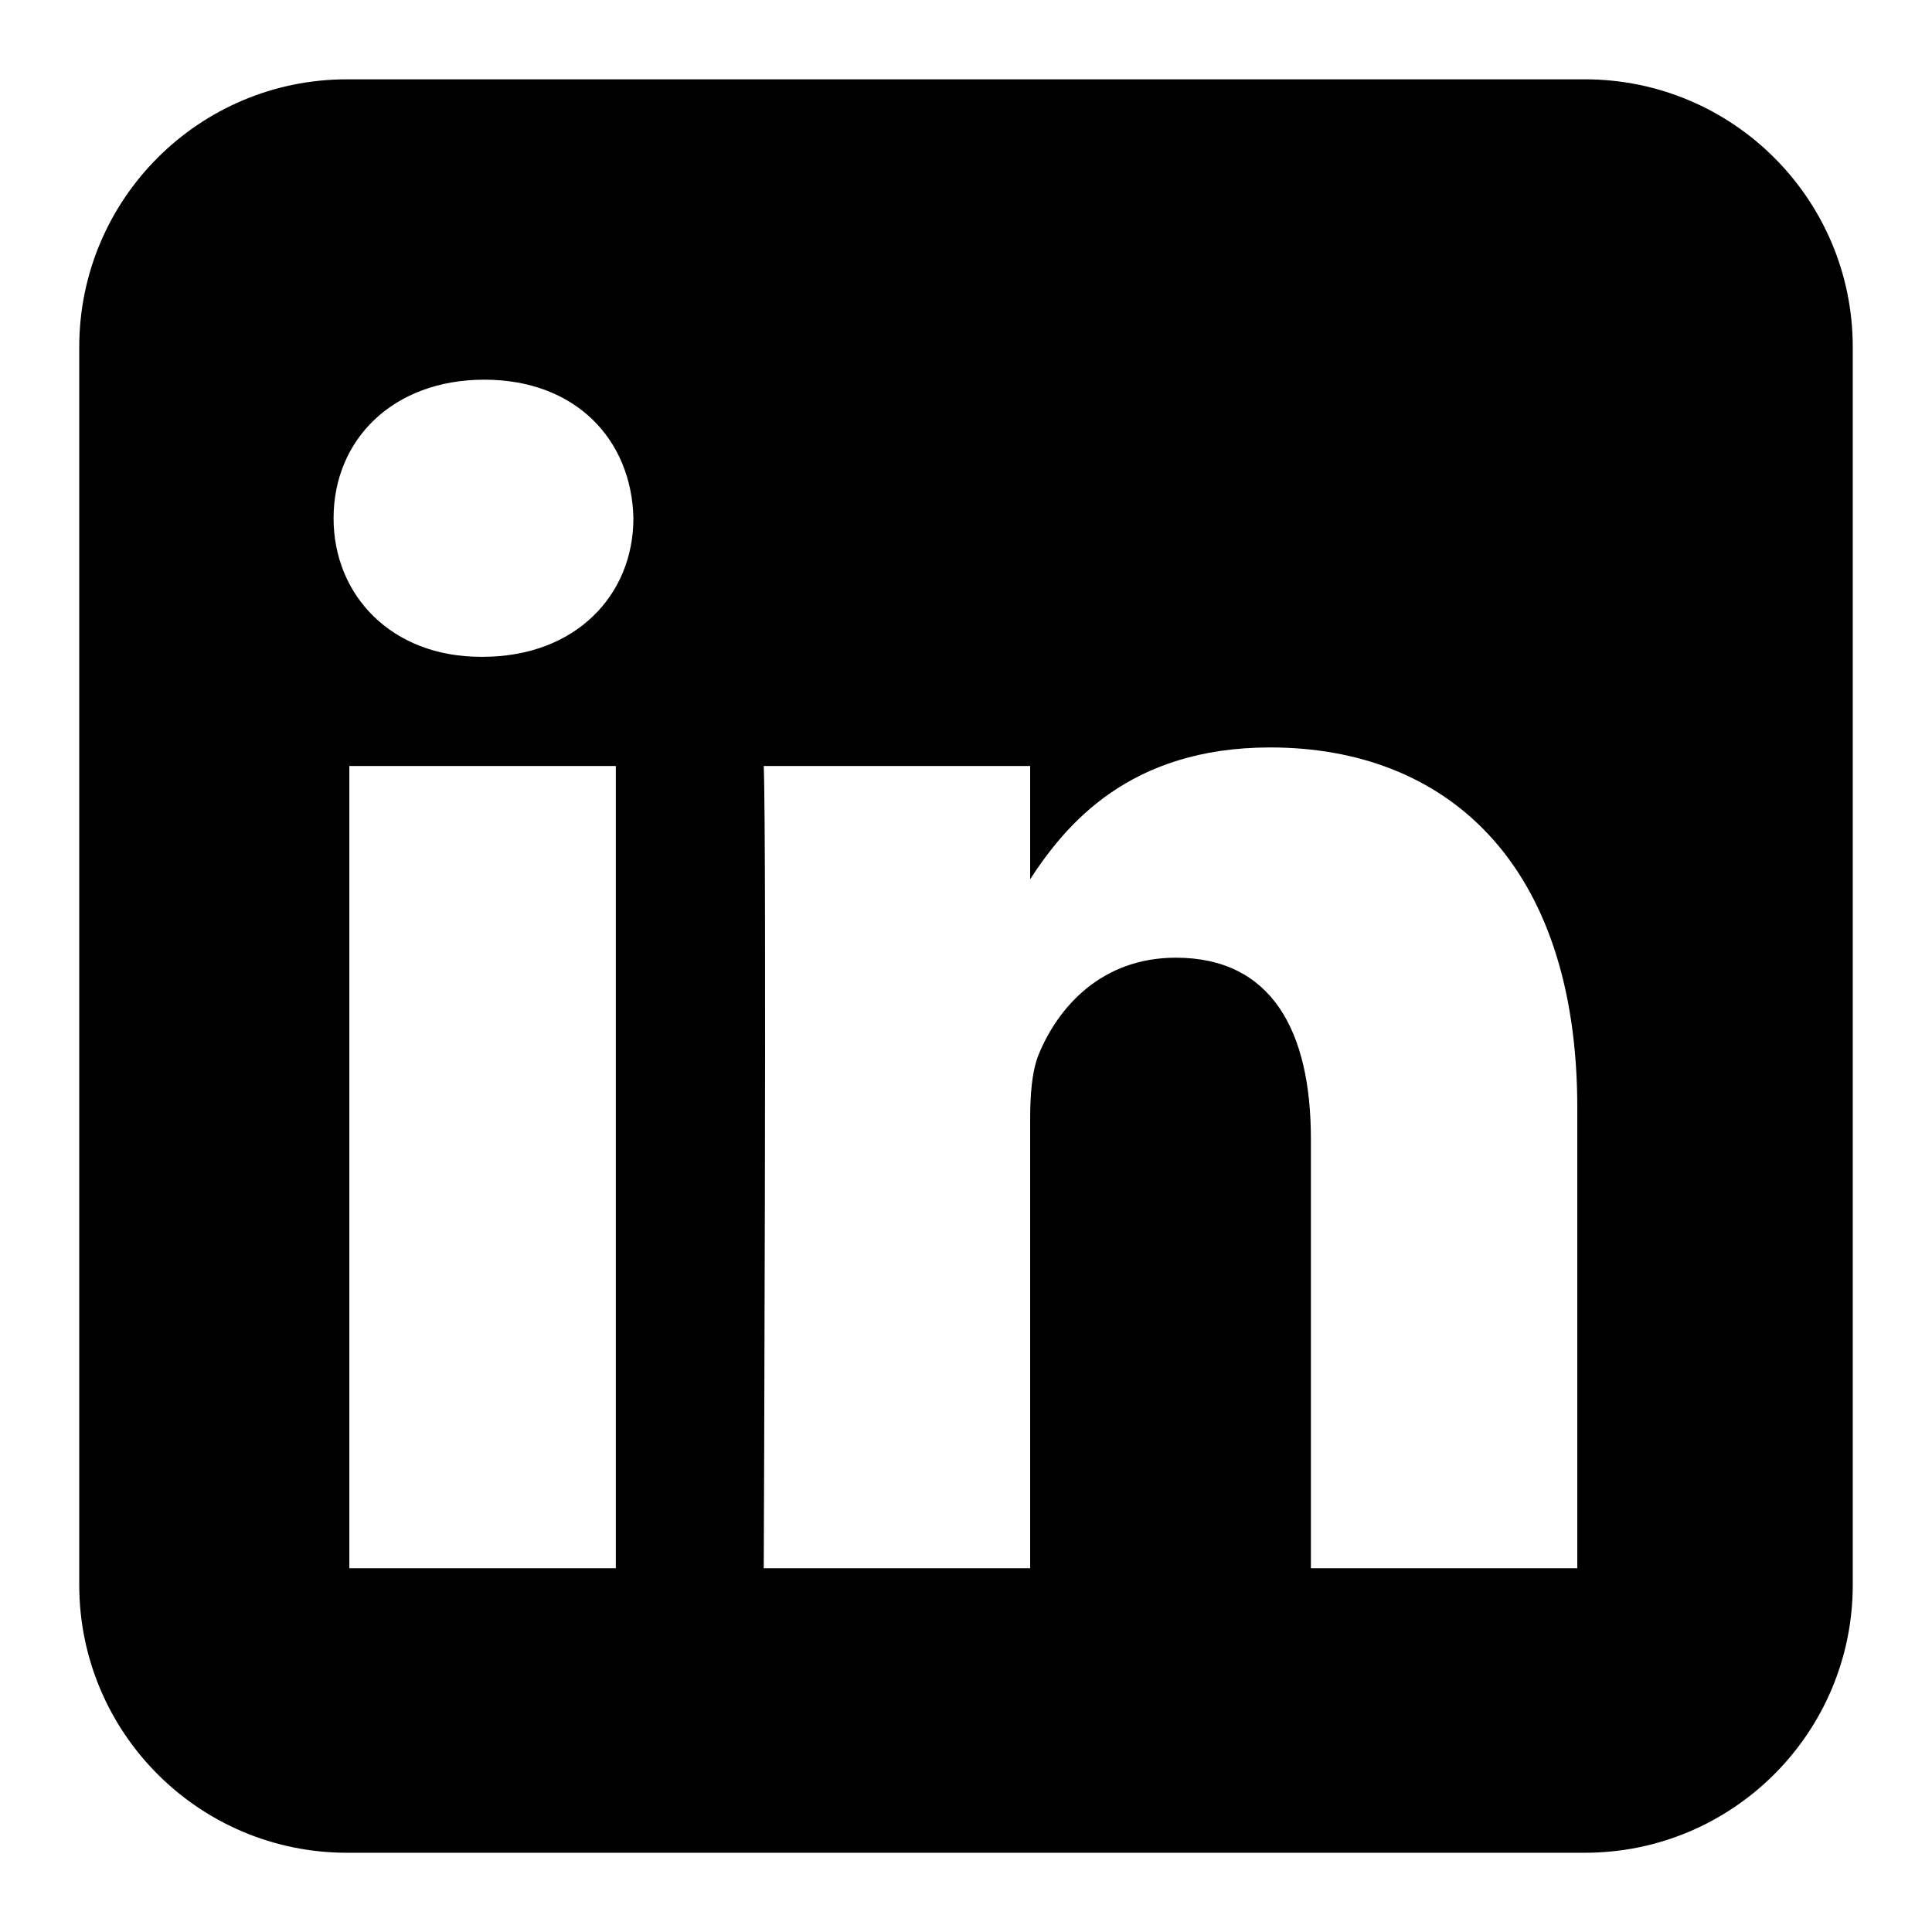
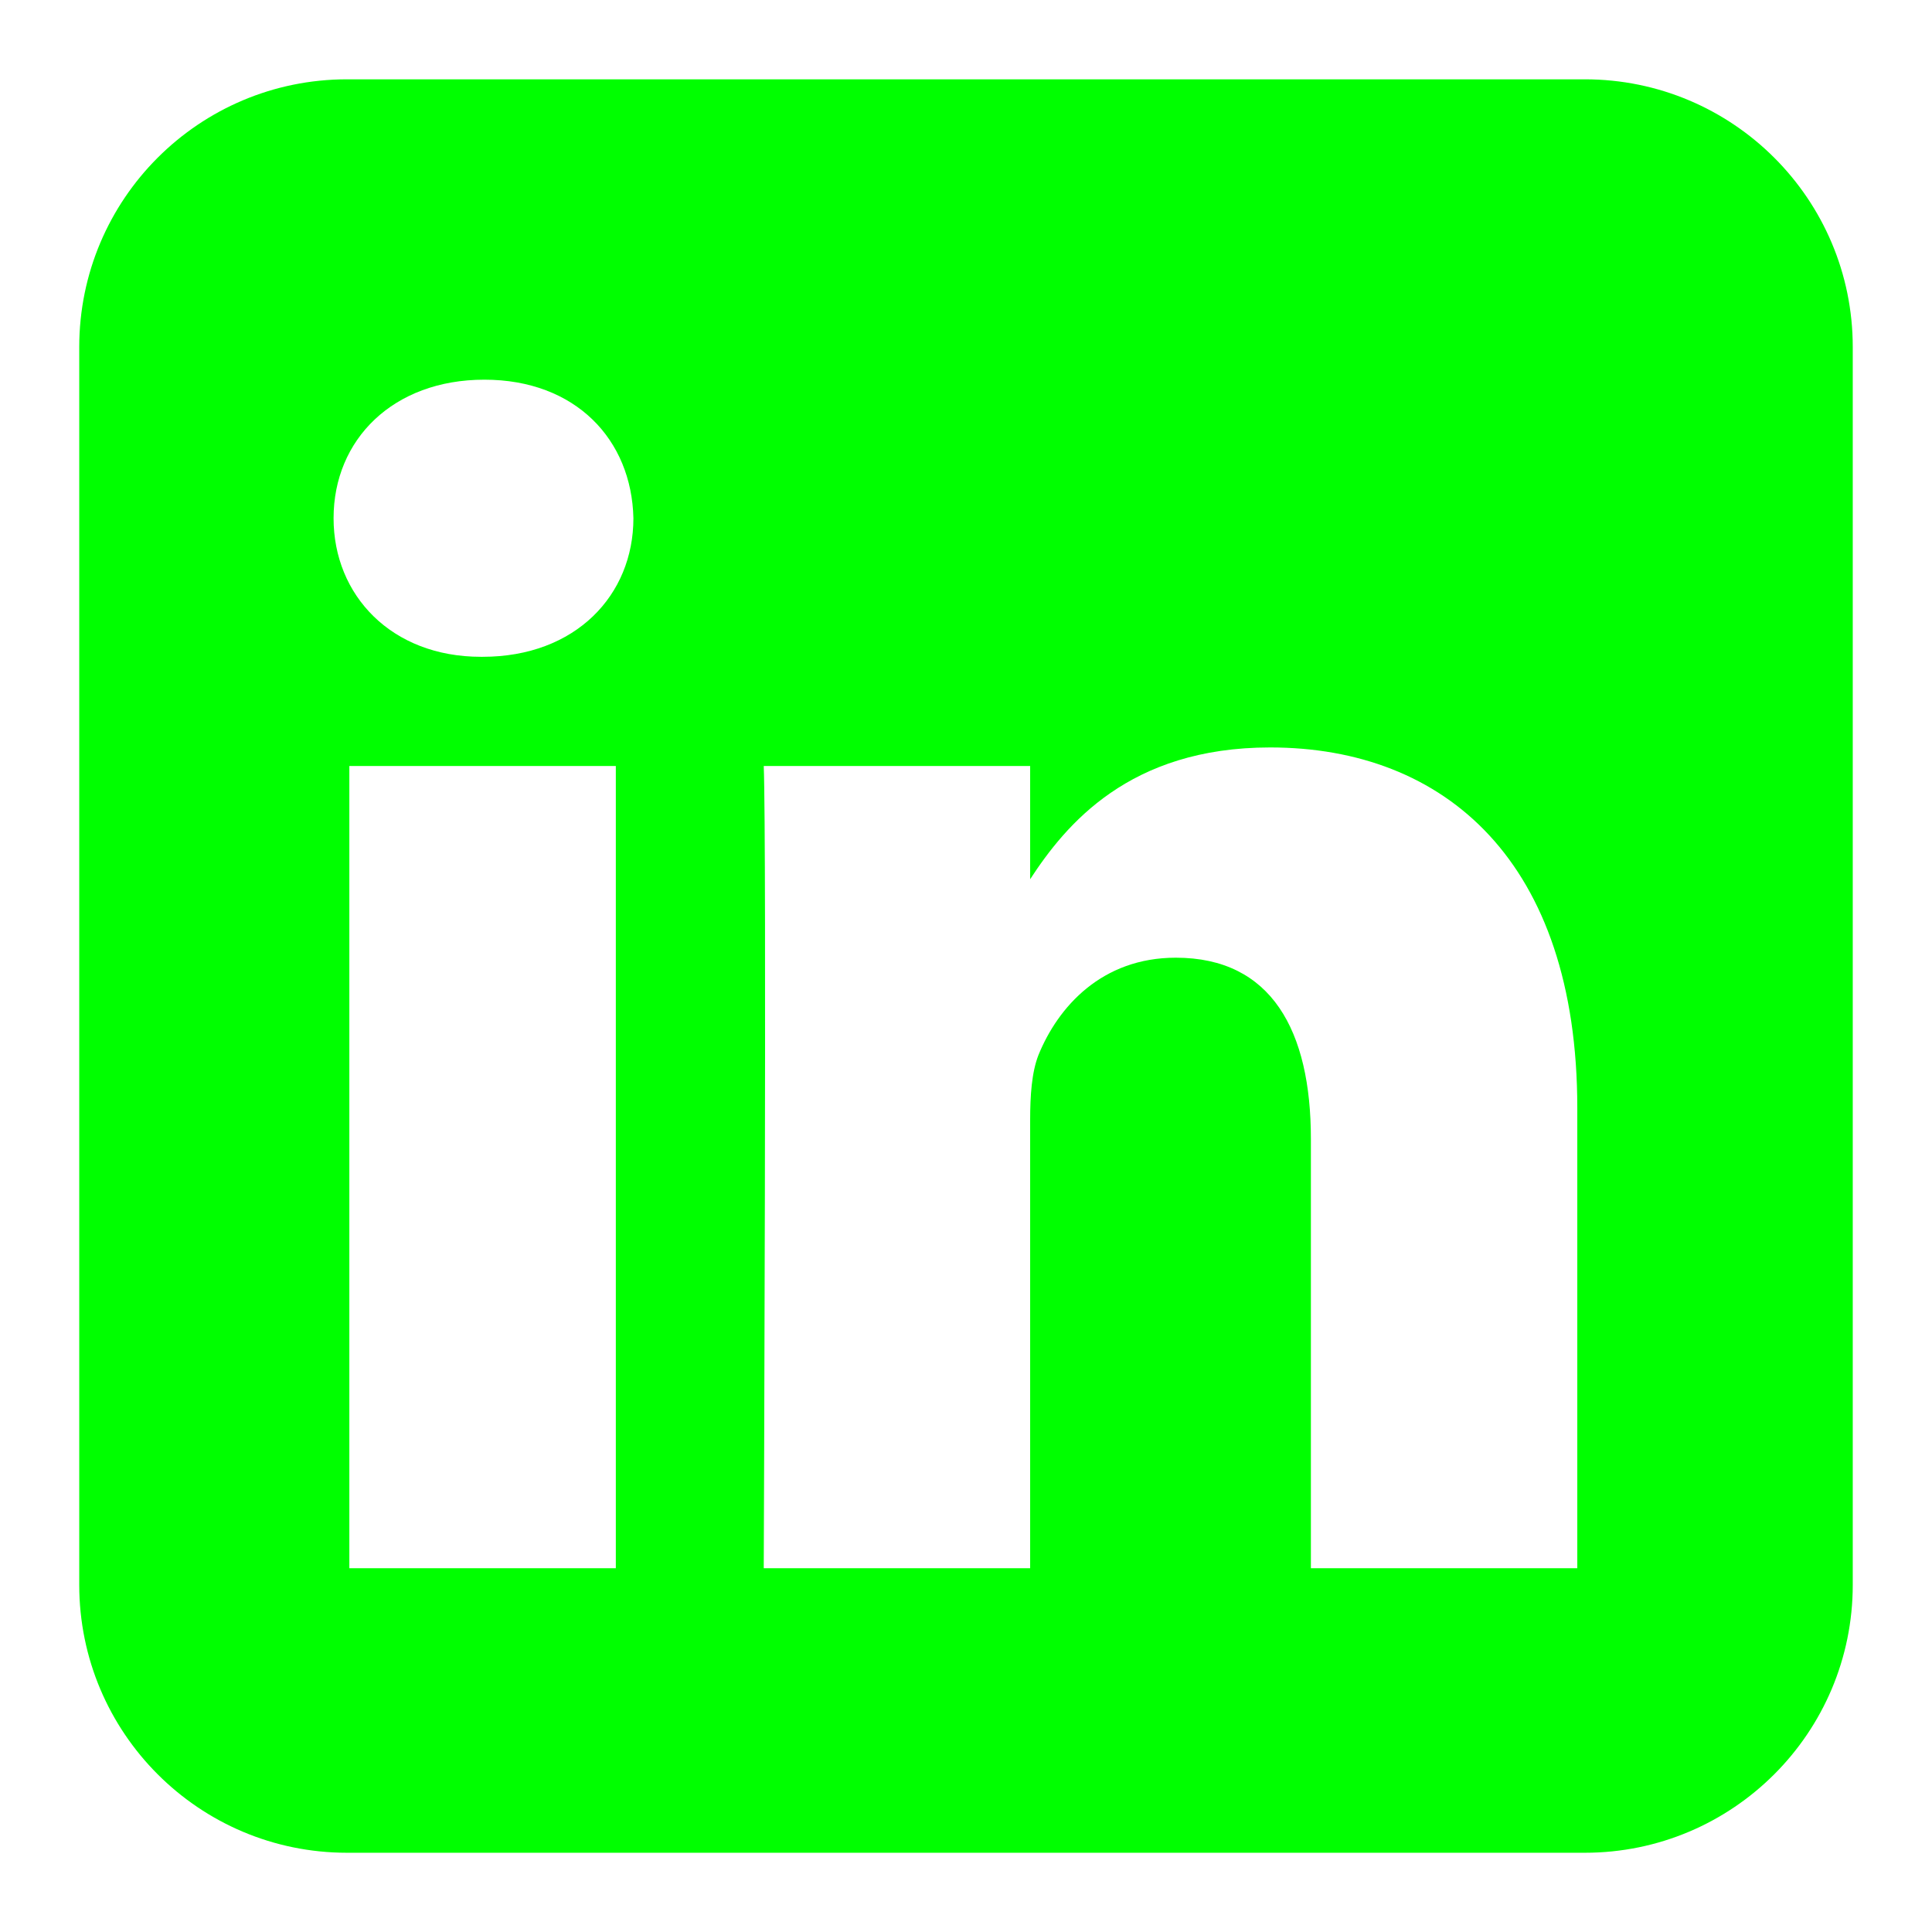
- <svg xmlns="http://www.w3.org/2000/svg" viewBox="0 0 256 256">
+ <svg xmlns="http://www.w3.org/2000/svg" viewBox="0 0 256 256" fill="#00ff00">
  <path d="M45.98 10.51c-19.6 0-35.48 15.88-35.48 35.48V210c0 19.6 15.88 35.5 35.48 35.5H210c19.6 0 35.5-15.9 35.5-35.5V45.99c0-19.6-15.9-35.48-35.5-35.48H45.98zm18.2 39.8c12.08 0 19.52 7.93 19.75 18.36 0 10.2-7.67 18.36-19.98 18.36h-.23c-11.86 0-19.52-8.16-19.52-18.36 0-10.43 7.89-18.36 19.98-18.36zM168.3 99.04c23.2 0 40.7 15.16 40.7 47.76v61h-35.3v-56.9c0-14.3-5.2-24-17.9-24-9.8 0-15.6 6.5-18.2 12.9-.9 2.3-1.1 5.4-1.1 8.6v59.4h-35.3s.4-96.3 0-106.3h35.3v15c4.7-7.2 13.1-17.46 31.8-17.46zM46.29 101.5H81.6v106.3H46.29V101.5z" />
</svg>
